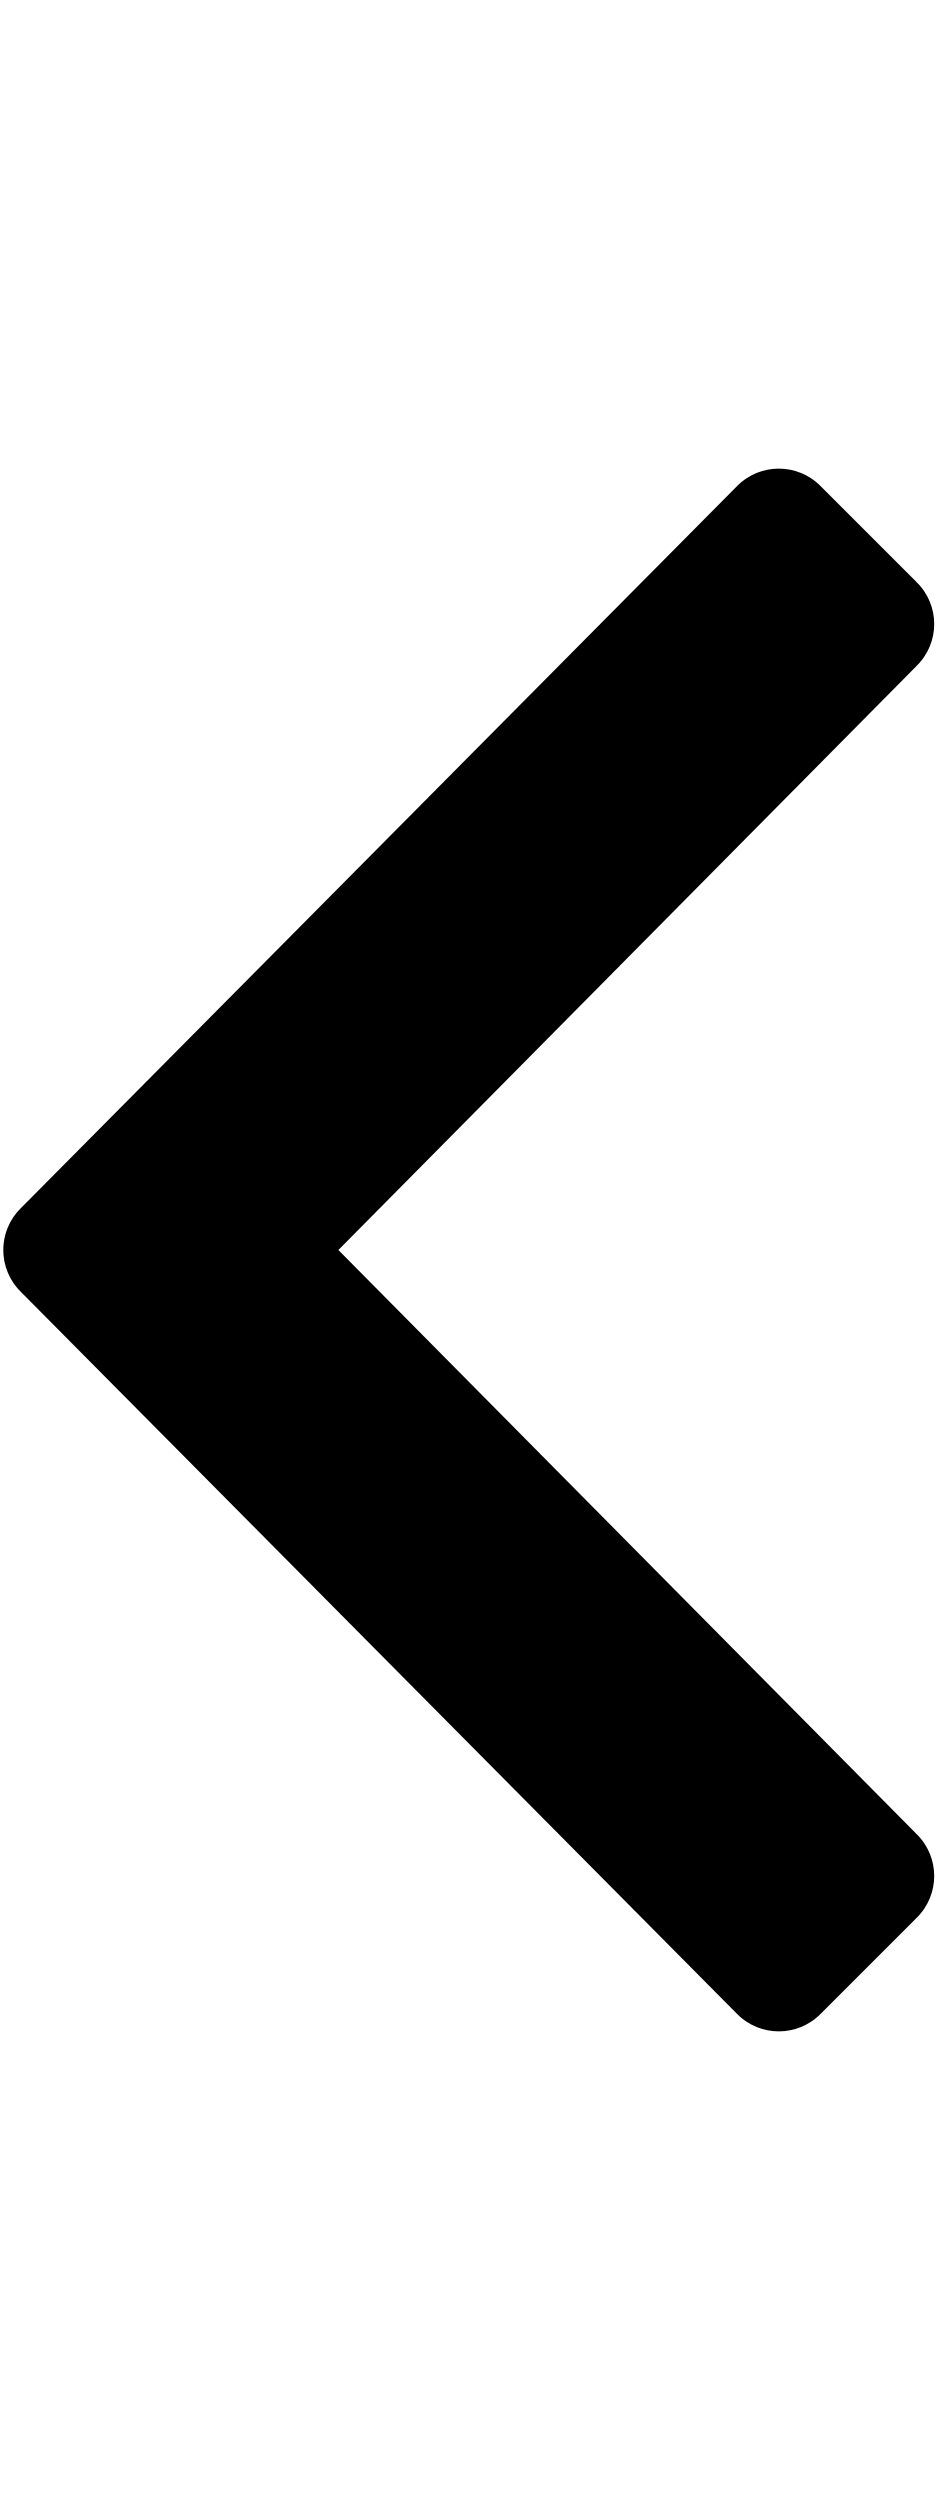
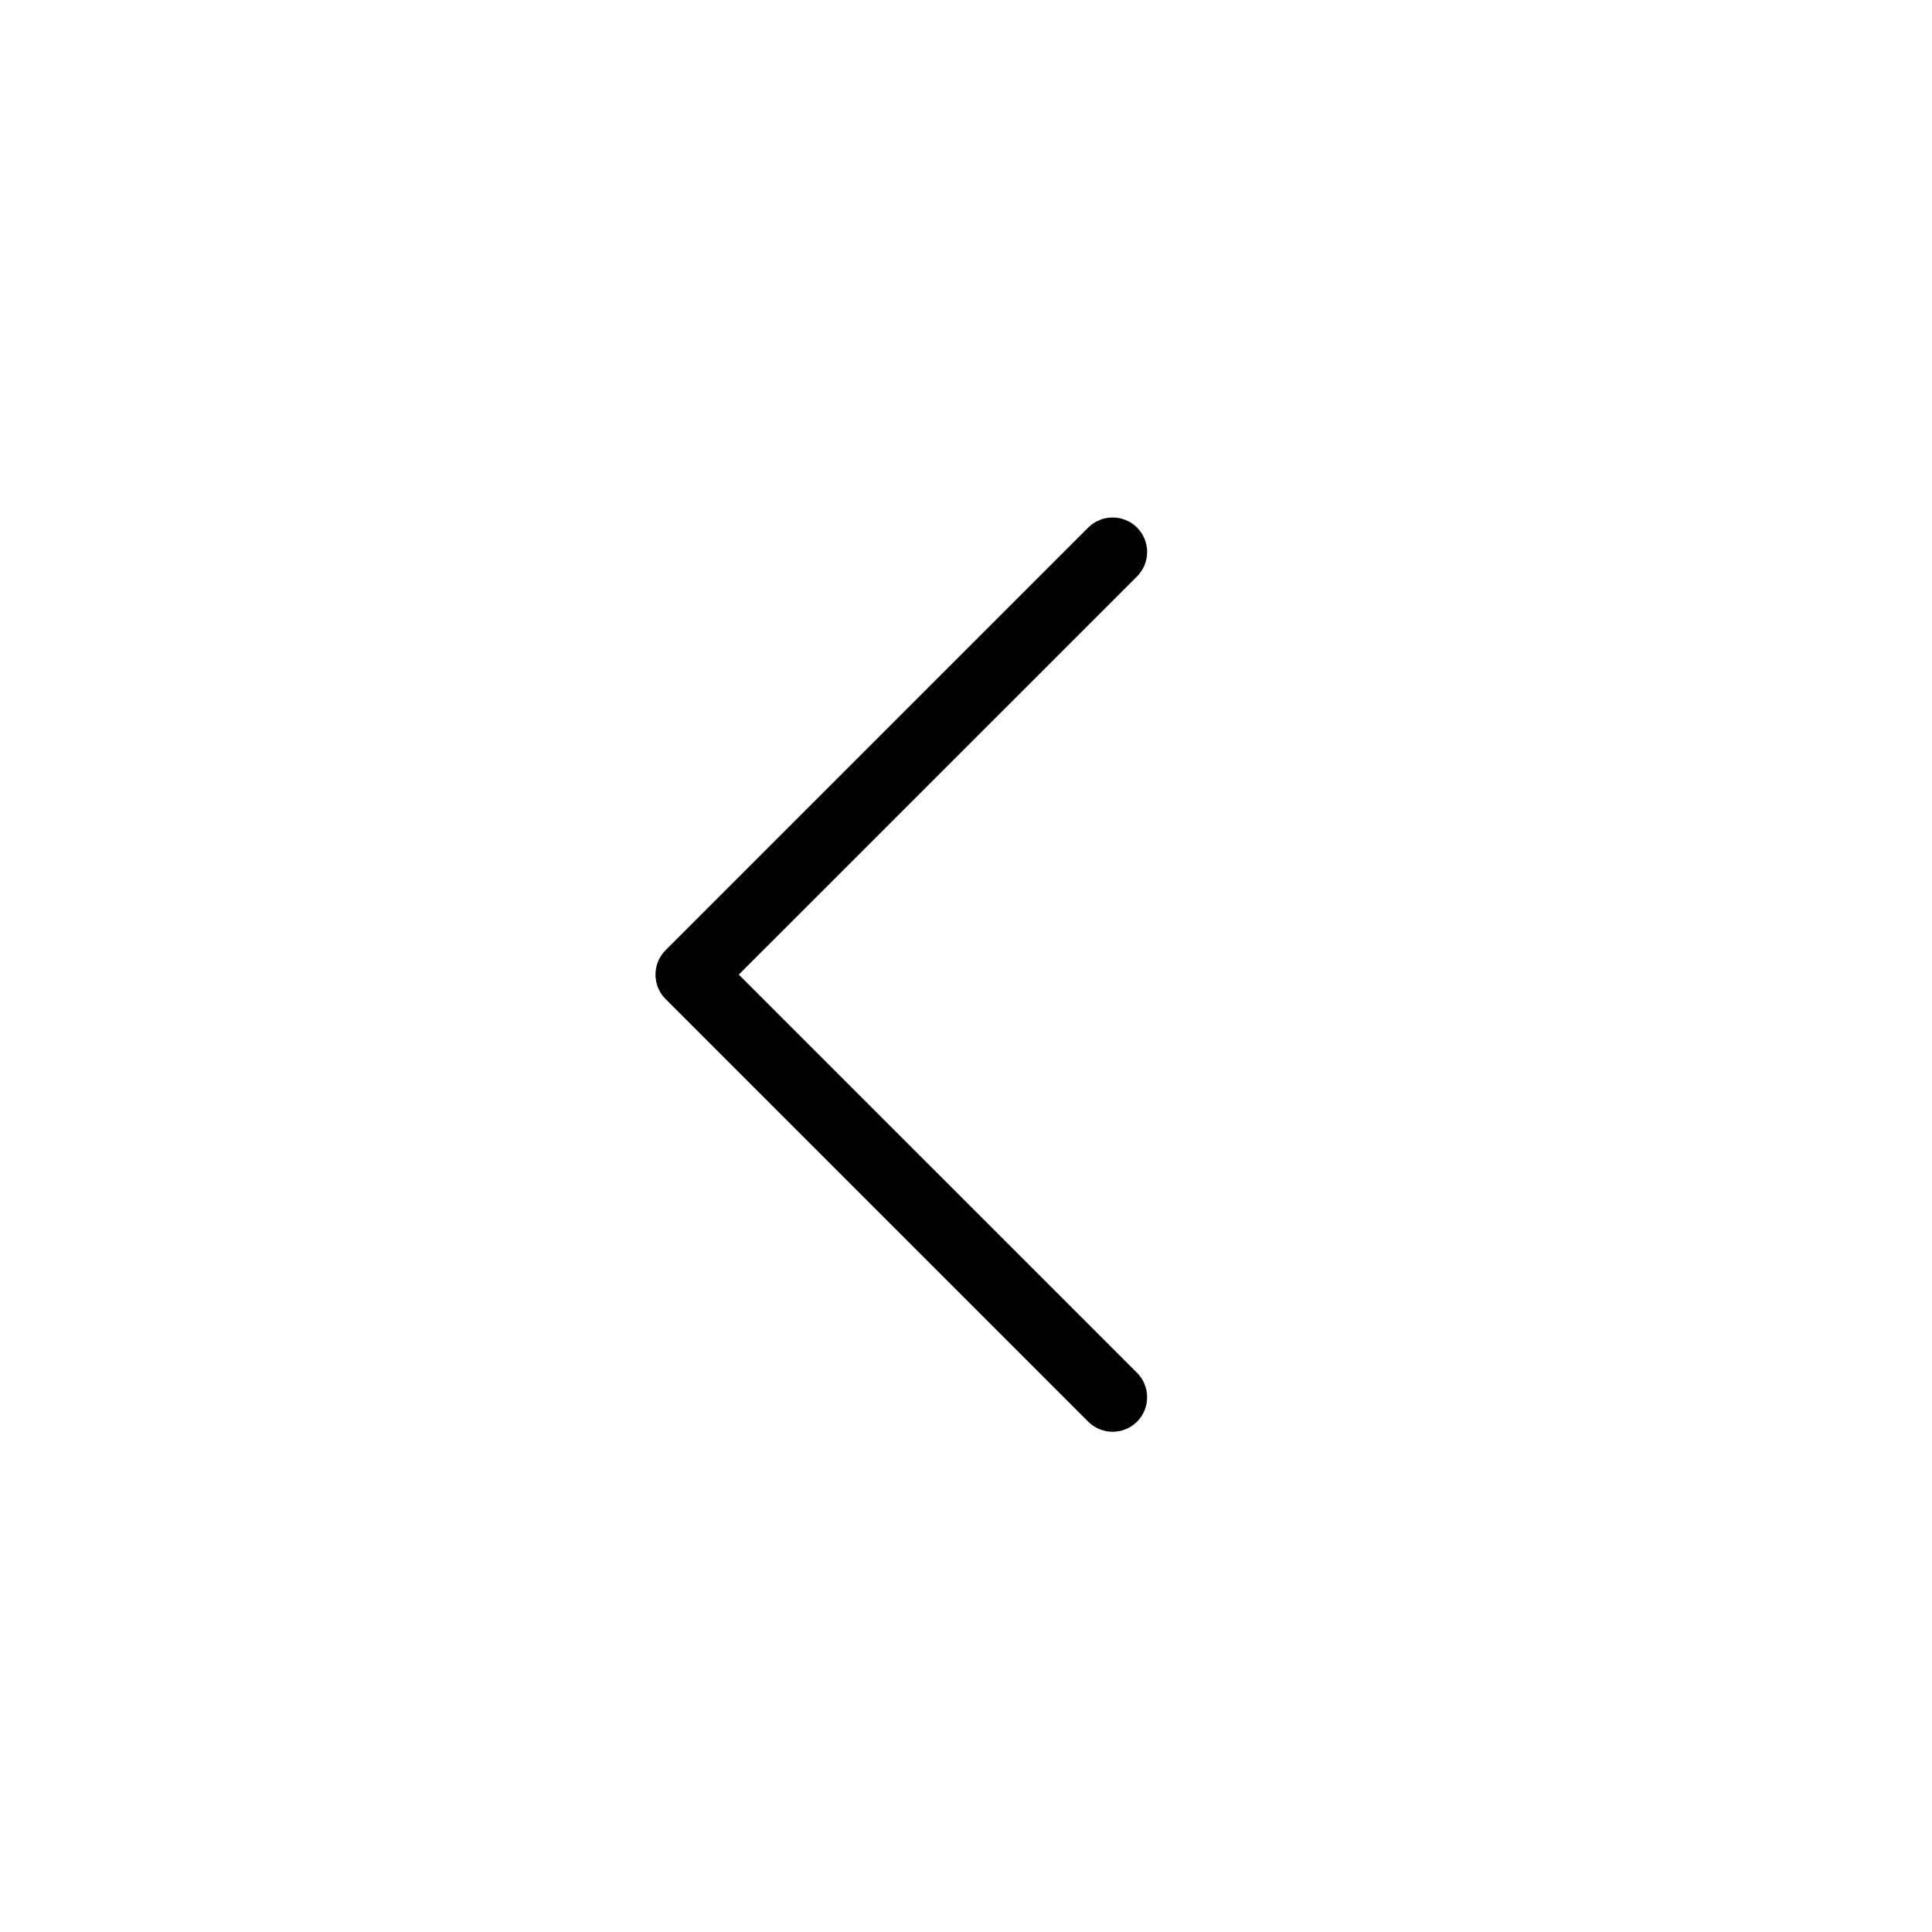
- <svg xmlns="http://www.w3.org/2000/svg" aria-hidden="true" focusable="false" data-prefix="far" data-icon="angle-left" class="svg-inline--fa fa-angle-left fa-w-6" role="img" viewBox="0 0 192 512">
-   <path fill="currentColor" d="M4.2 247.5L151 99.5c4.7-4.7 12.3-4.7 17 0l19.8 19.8c4.7 4.7 4.7 12.3 0 17L69.3 256l118.5 119.7c4.7 4.7 4.7 12.3 0 17L168 412.5c-4.7 4.7-12.3 4.7-17 0L4.2 264.5c-4.7-4.7-4.7-12.3 0-17z" />
+ <svg xmlns="http://www.w3.org/2000/svg" width="28" height="28" viewBox="0 0 28 28">
+   <path fill-rule="evenodd" clip-rule="evenodd" d="M16.479 7.646C16.674 7.842 16.674 8.158 16.479 8.354L10.707 14.125L16.479 19.896C16.674 20.092 16.674 20.408 16.479 20.604C16.283 20.799 15.967 20.799 15.771 20.604L9.646 14.479C9.451 14.283 9.451 13.967 9.646 13.771L15.771 7.646C15.967 7.451 16.283 7.451 16.479 7.646Z" />
</svg>
